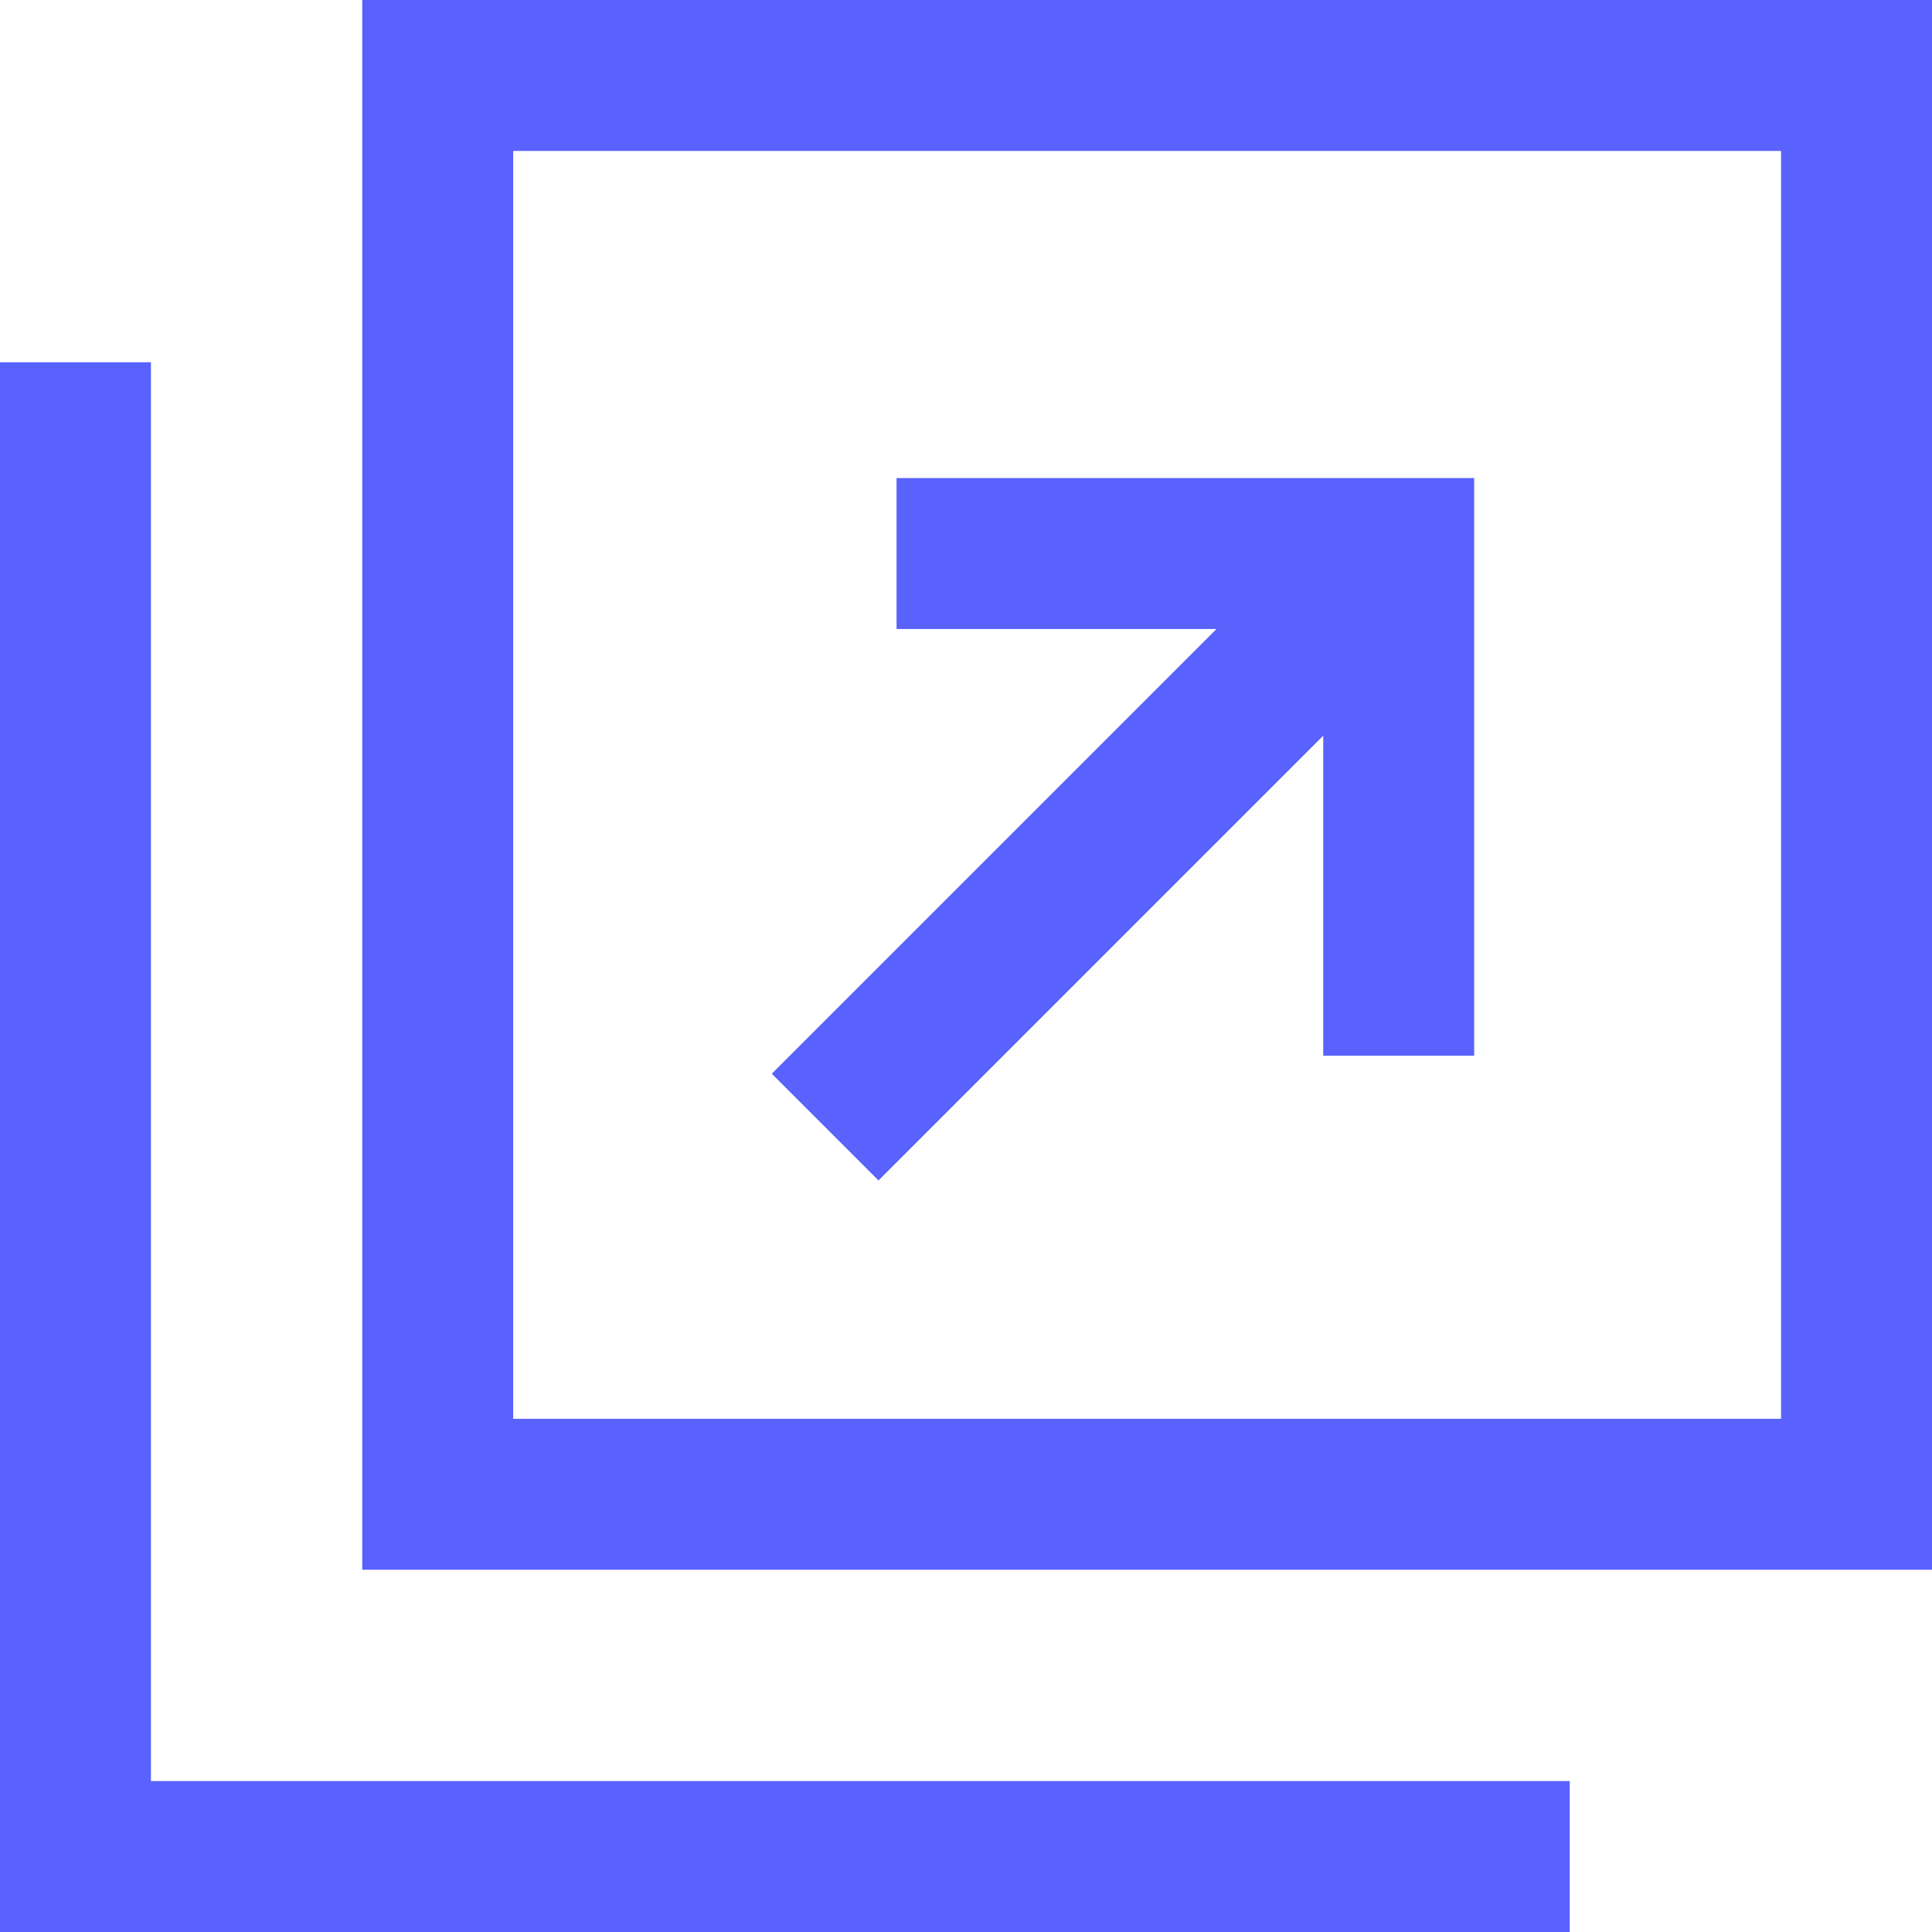
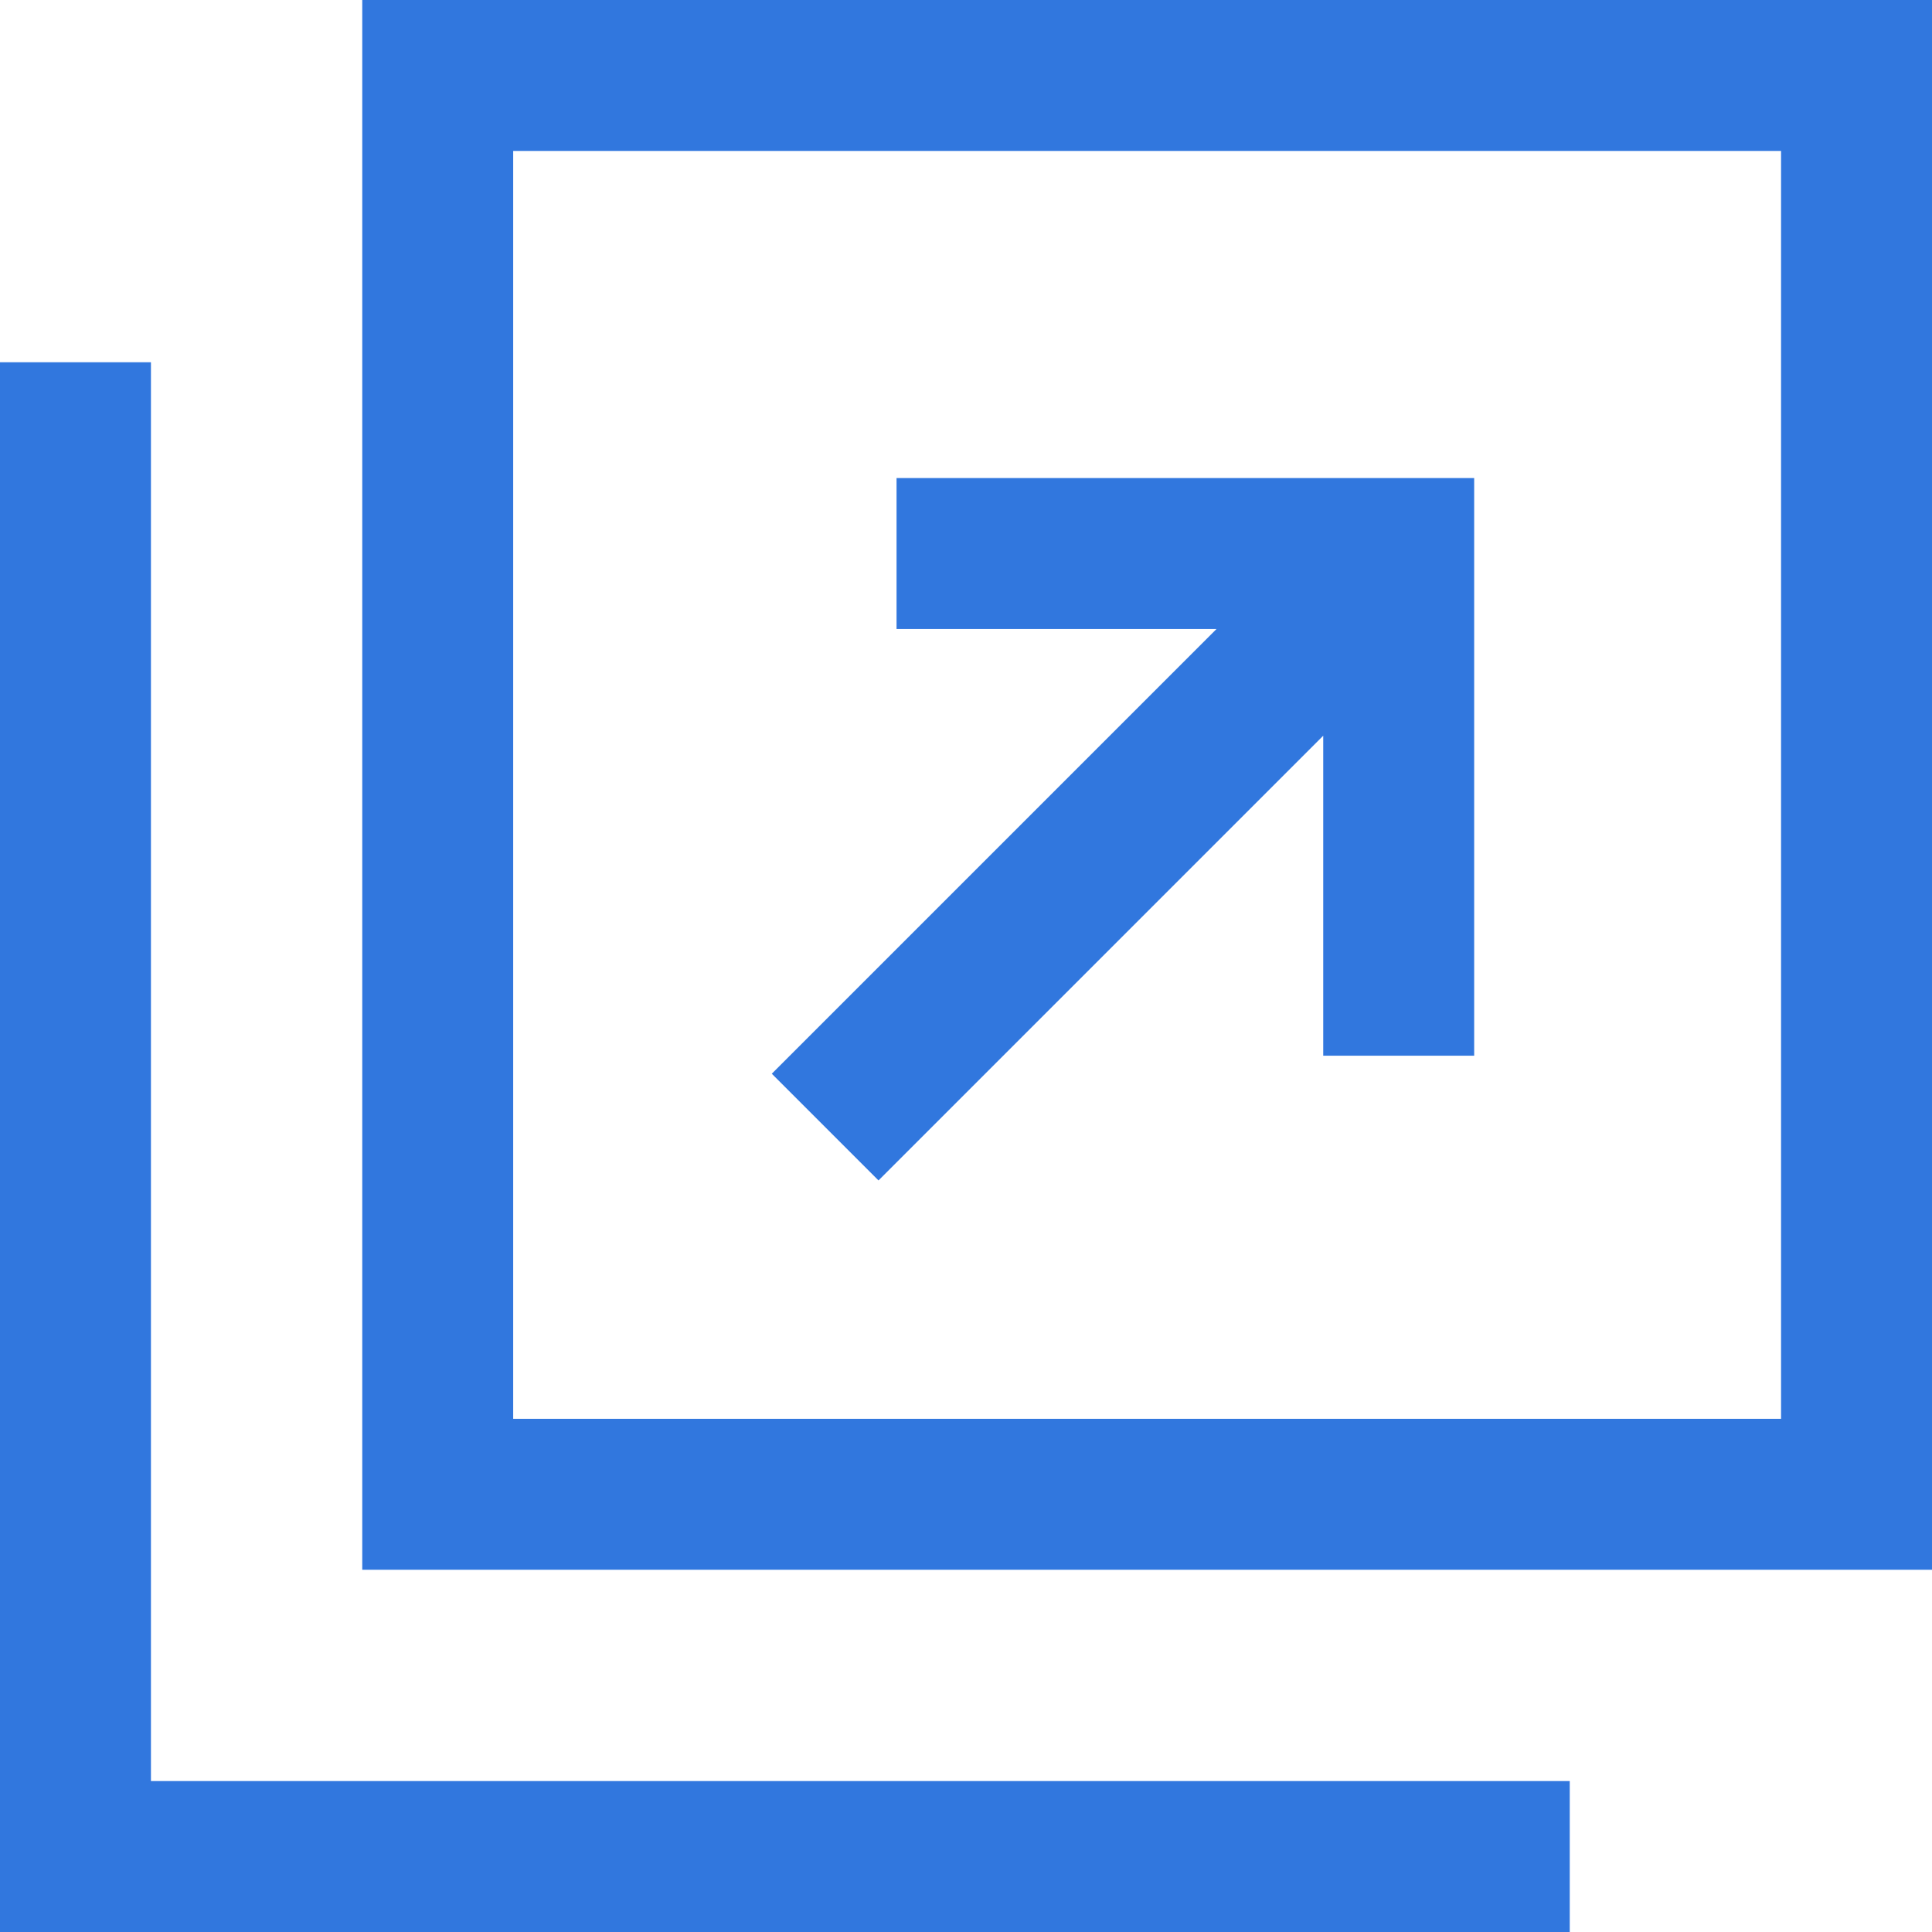
<svg xmlns="http://www.w3.org/2000/svg" version="1.1" id="_x32_" x="0px" y="0px" viewBox="0 0 512 512" style="width: 256px; height: 256px; opacity: 1;" xml:space="preserve">
  <style type="text/css">
	.st0{fill:#4B4B4B;}
</style>
  <g>
-     <path class="st0" d="M96,0v416h416V0H96z M472,376H136V40h336V376z" style="fill: rgb(89, 98, 252);" />
-     <polygon class="st0" points="40,472 40,296 40,136 40,96 0,96 0,512 416,512 416,472 376,472  " style="fill: rgb(89, 98, 252);" />
-     <polygon class="st0" points="232.812,312.829 350.671,194.969 350.671,279.766 390.671,279.766 390.671,126.688 237.594,126.688    237.594,166.688 322.39,166.688 204.531,284.547  " style="fill: rgb(89, 98, 252);" />
+     <path class="st0" d="M96,0v416h416V0H96z M472,376H136V40h336V376z" style="fill: rgb(49, 119, 222);" />
+     <polygon class="st0" points="40,472 40,296 40,136 40,96 0,96 0,512 416,512 416,472 376,472  " style="fill: rgb(49, 119, 222);" />
+     <polygon class="st0" points="232.812,312.829 350.671,194.969 350.671,279.766 390.671,279.766 390.671,126.688 237.594,126.688    237.594,166.688 322.39,166.688 204.531,284.547  " style="fill: rgb(49, 119, 222);" />
  </g>
</svg>
